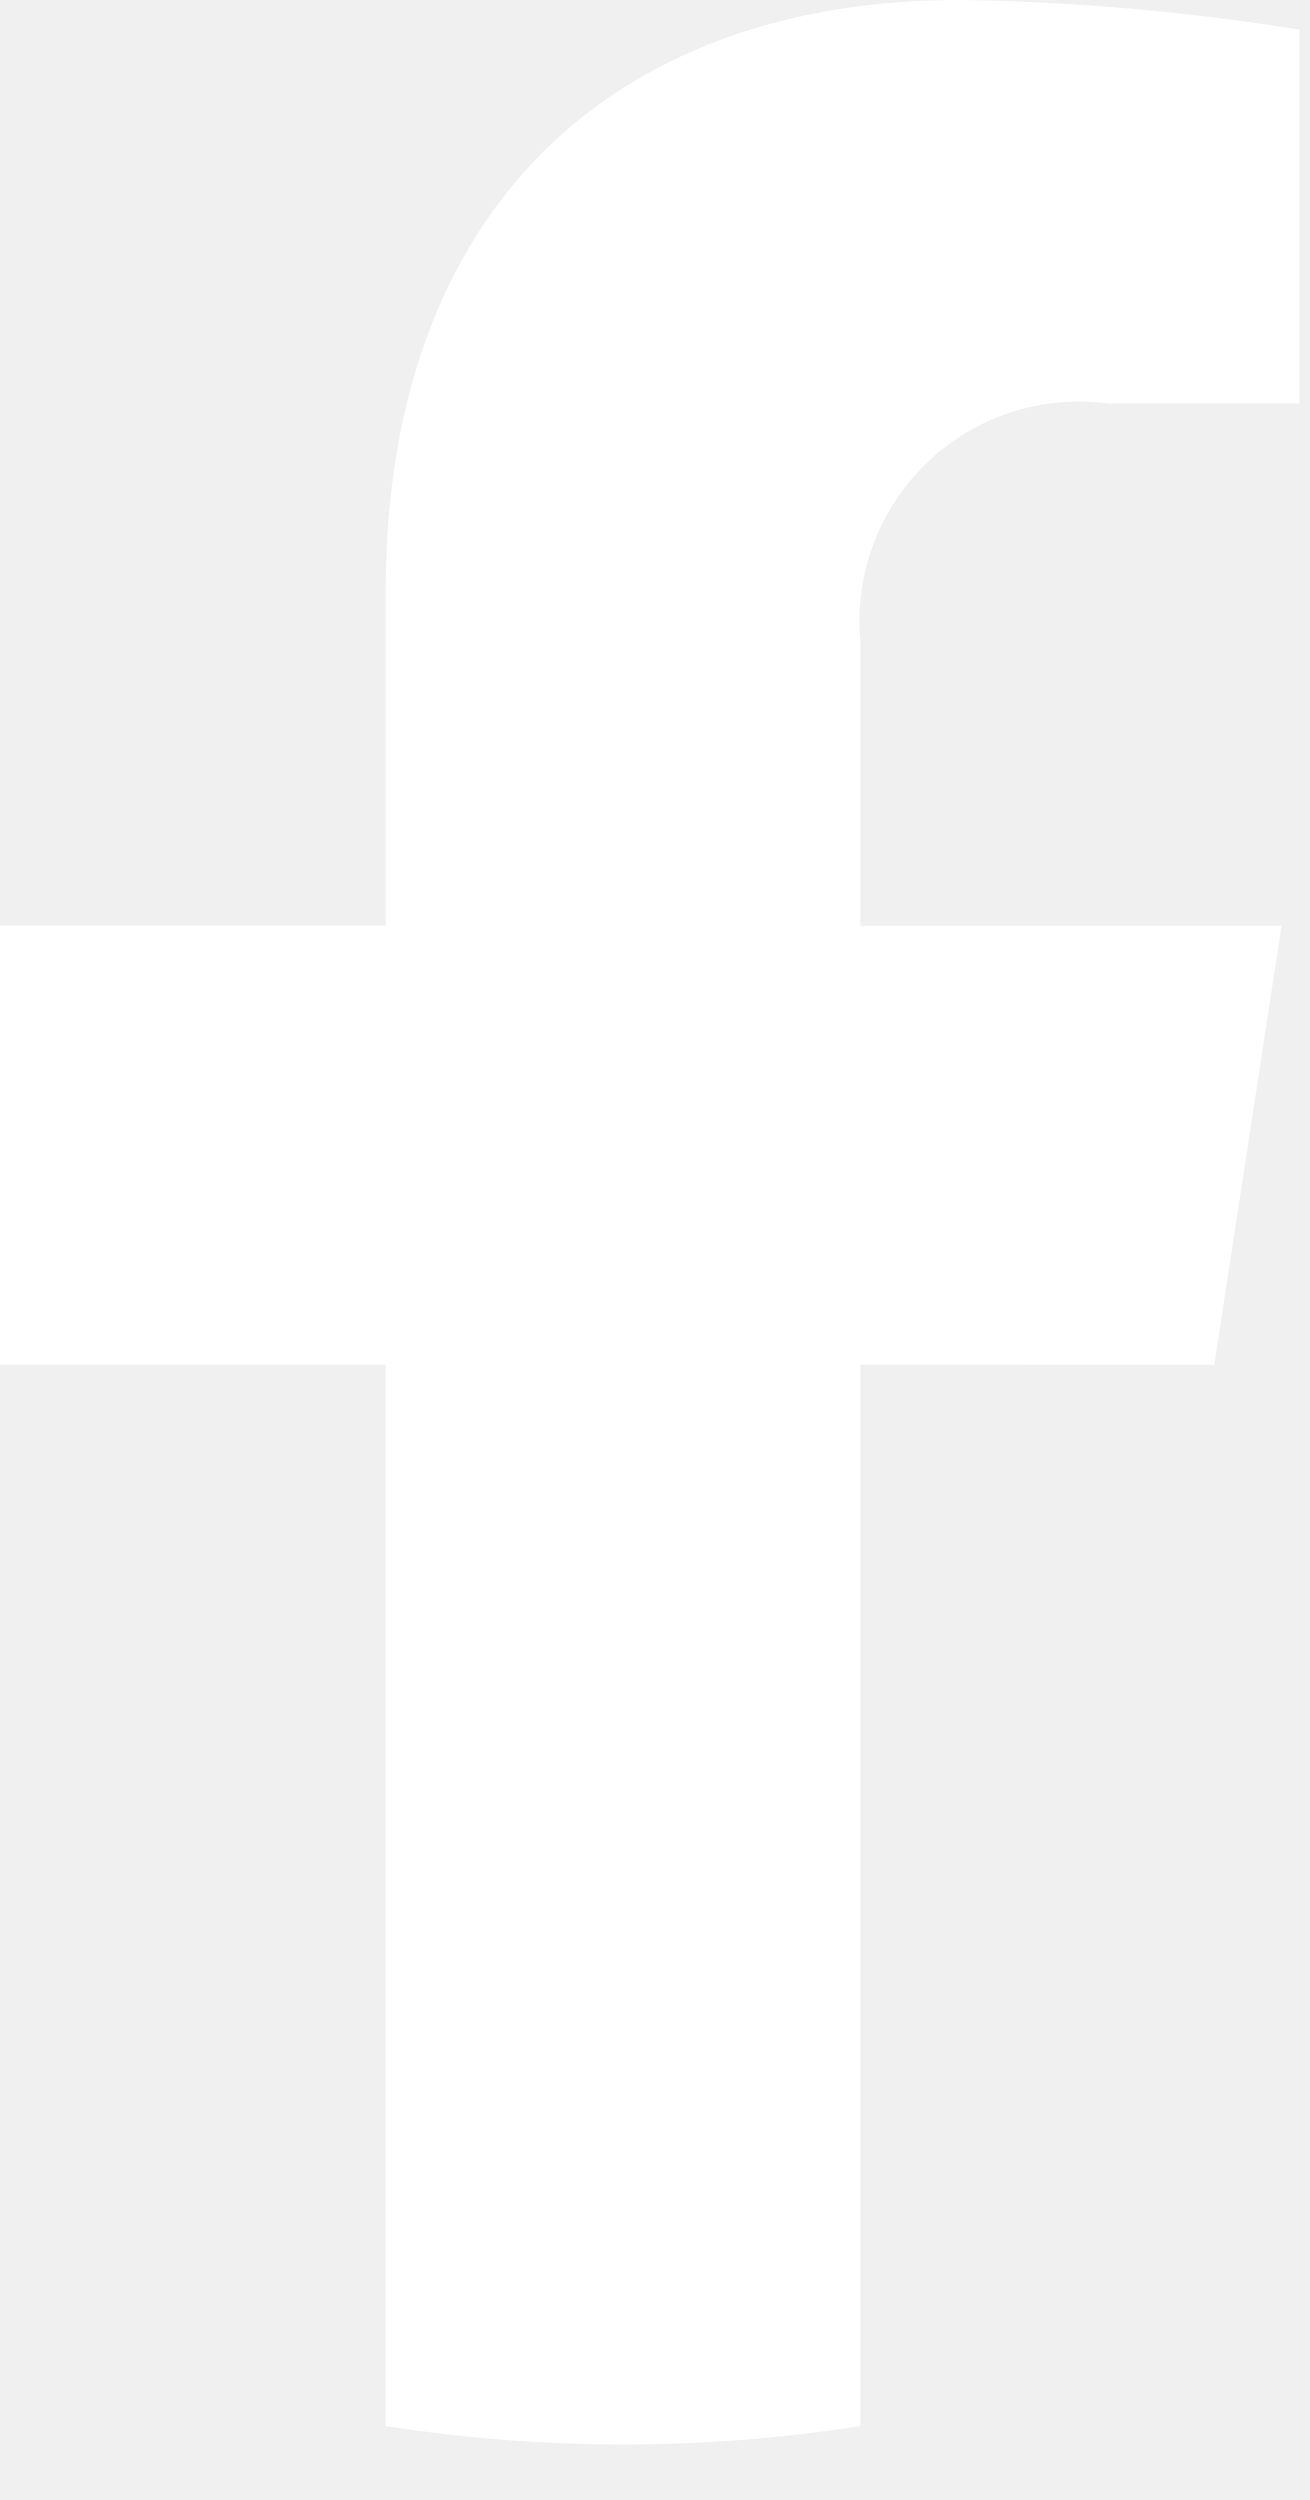
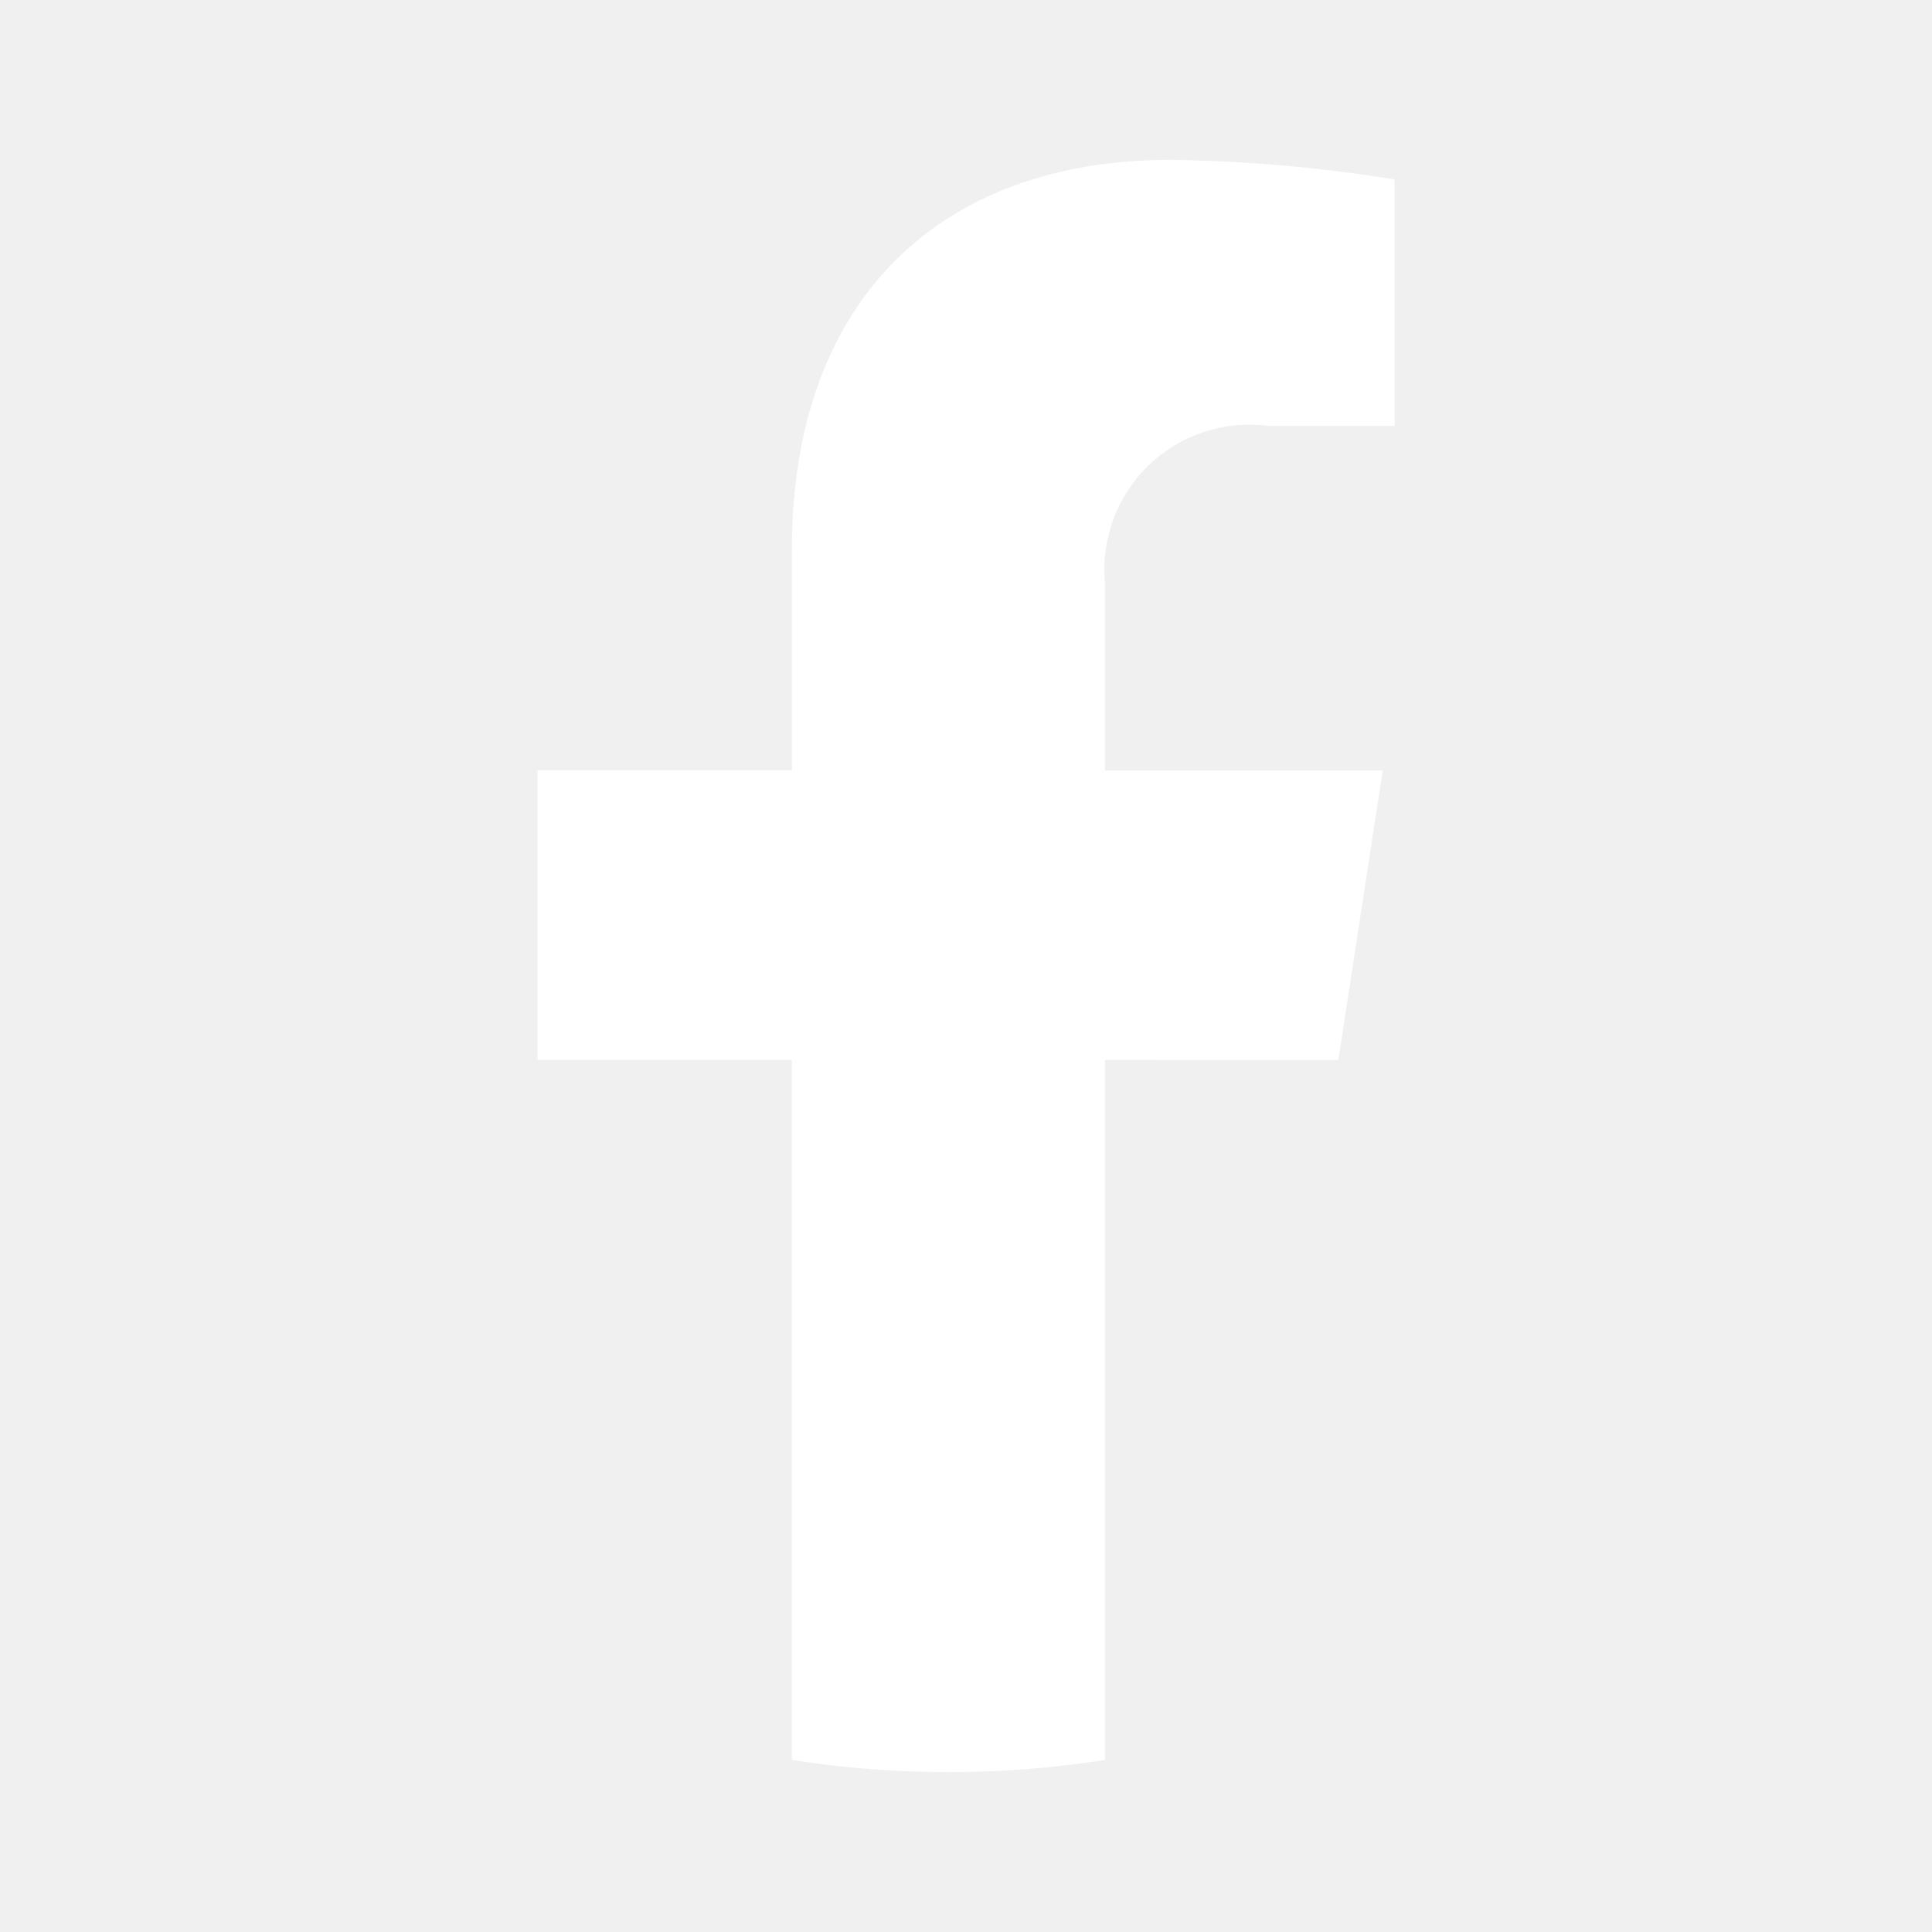
- <svg xmlns="http://www.w3.org/2000/svg" width="11" height="21" viewBox="0 0 11 21" fill="none">
-   <path d="M10.2 11.464L10.765 7.776H7.227V5.382C7.202 5.107 7.24 4.829 7.337 4.57C7.434 4.311 7.588 4.077 7.788 3.886C7.987 3.694 8.227 3.55 8.49 3.464C8.753 3.378 9.032 3.353 9.306 3.389H10.915V0.249C9.97 0.097 9.016 0.013 8.059 0C5.144 0 3.24 1.766 3.24 4.963V7.775H0V11.463H3.239V20.379C3.899 20.482 4.565 20.534 5.233 20.534C5.901 20.534 6.567 20.482 7.227 20.379V11.463L10.2 11.464Z" fill="white" />
+ <svg xmlns="http://www.w3.org/2000/svg" xml:space="preserve" width="6.51mm" height="6.51mm" version="1.0" shape-rendering="geometricPrecision" text-rendering="geometricPrecision" image-rendering="optimizeQuality" fill-rule="evenodd" clip-rule="evenodd" viewBox="0 0 637.07 637.07">
+   <g id="Camada_x0020_1">
+     <g id="_2913289762304">
+       <path fill="white" fill-rule="nonzero" d="M441.32 349.53l14.63 -95.49 -91.6 0 0 -61.98c-0.64,-7.13 0.33,-14.32 2.85,-21.03 2.51,-6.7 6.5,-12.76 11.66,-17.71 5.18,-4.95 11.39,-8.68 18.19,-10.91 6.81,-2.23 14.03,-2.9 21.13,-1.96l41.66 0 0 -81.29c-24.45,-3.95 -49.17,-6.11 -73.94,-6.45 -75.48,0 -124.78,45.72 -124.78,128.49l0 72.8 -83.88 0 0 95.49 83.86 0 0 230.84c17.08,2.68 34.34,4.02 51.63,4.01 17.28,0.01 34.54,-1.33 51.62,-4.01l0 -230.84 76.97 0.03z" />
+       <rect fill="none" x="-0" y="-0" width="637.07" height="637.07" />
+     </g>
+   </g>
</svg>
